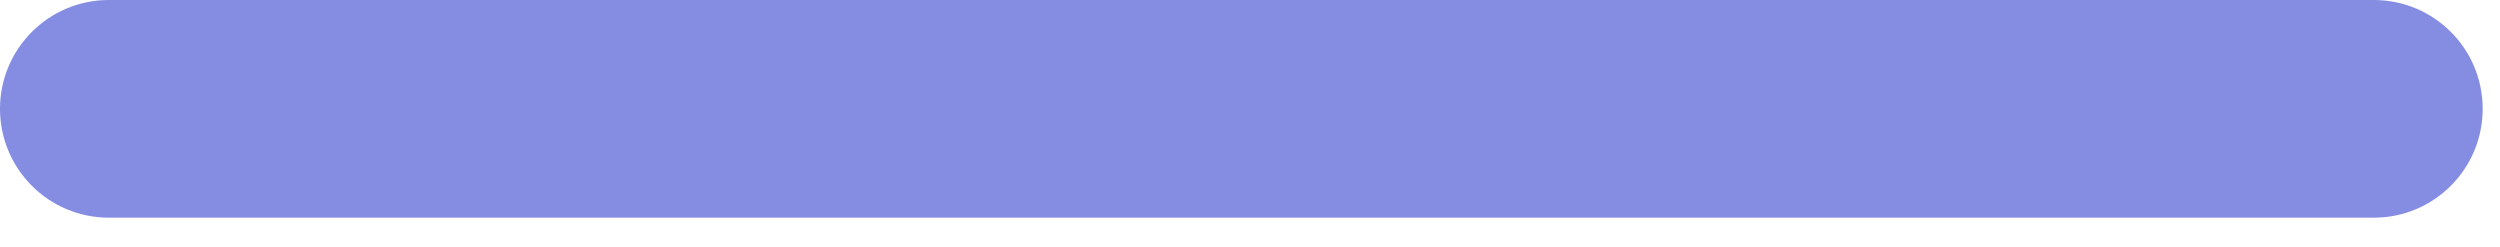
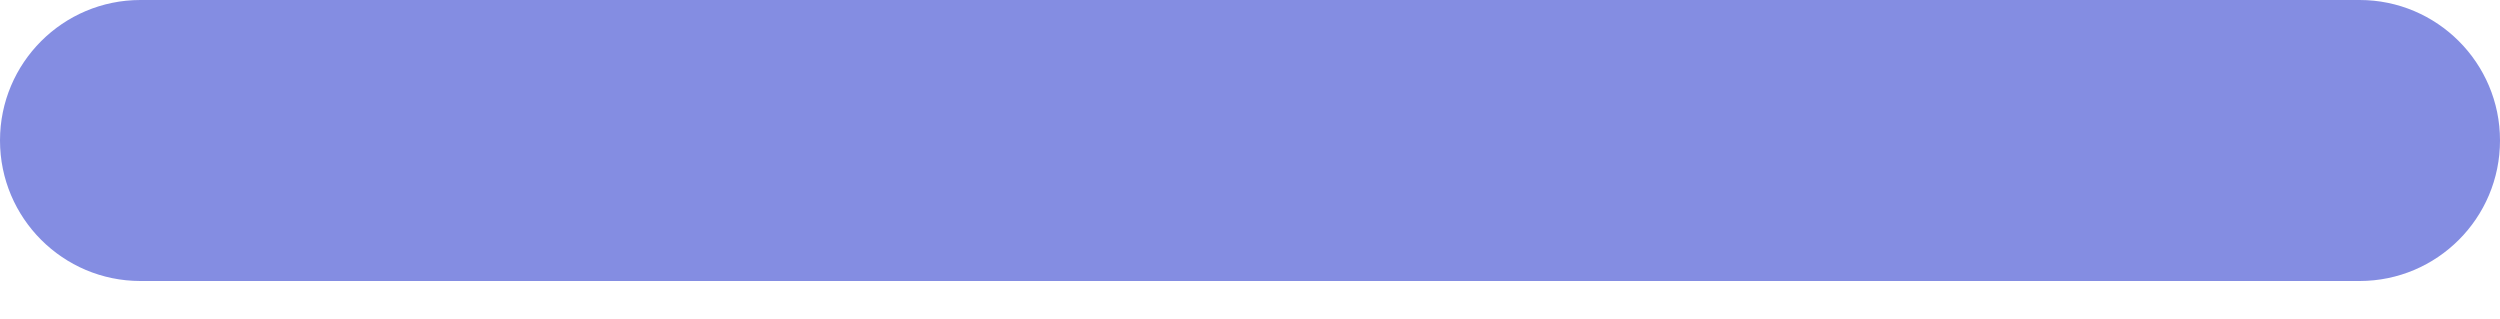
- <svg xmlns="http://www.w3.org/2000/svg" width="71" height="7" viewBox="0 0 71 7">
+ <svg xmlns="http://www.w3.org/2000/svg" width="55" height="7" viewBox="0 0 55 7">
  <g fill="none" fill-rule="evenodd">
    <g fill="#848DE2">
      <g>
        <g>
-           <path d="M3.09 0h64.327c1.707 0 3.091 1.384 3.091 3.09 0 1.708-1.384 3.092-3.09 3.092H3.09C1.384 6.182 0 4.798 0 3.09 0 1.384 1.384 0 3.09 0z" transform="translate(-429 -124) translate(20 124) translate(409)" />
+           <g>
+             <g>
+               <path d="M3.09 0h48.82C53.615 0 55 1.384 55 3.09c0 1.708-1.384 3.092-3.09 3.092H3.09C1.385 6.182 0 4.798 0 3.09 0 1.384 1.384 0 3.09 0z" transform="translate(-35 -826) translate(15 150) translate(0 379) translate(20 162) translate(0 135)" />
+             </g>
+           </g>
        </g>
      </g>
    </g>
  </g>
</svg>
